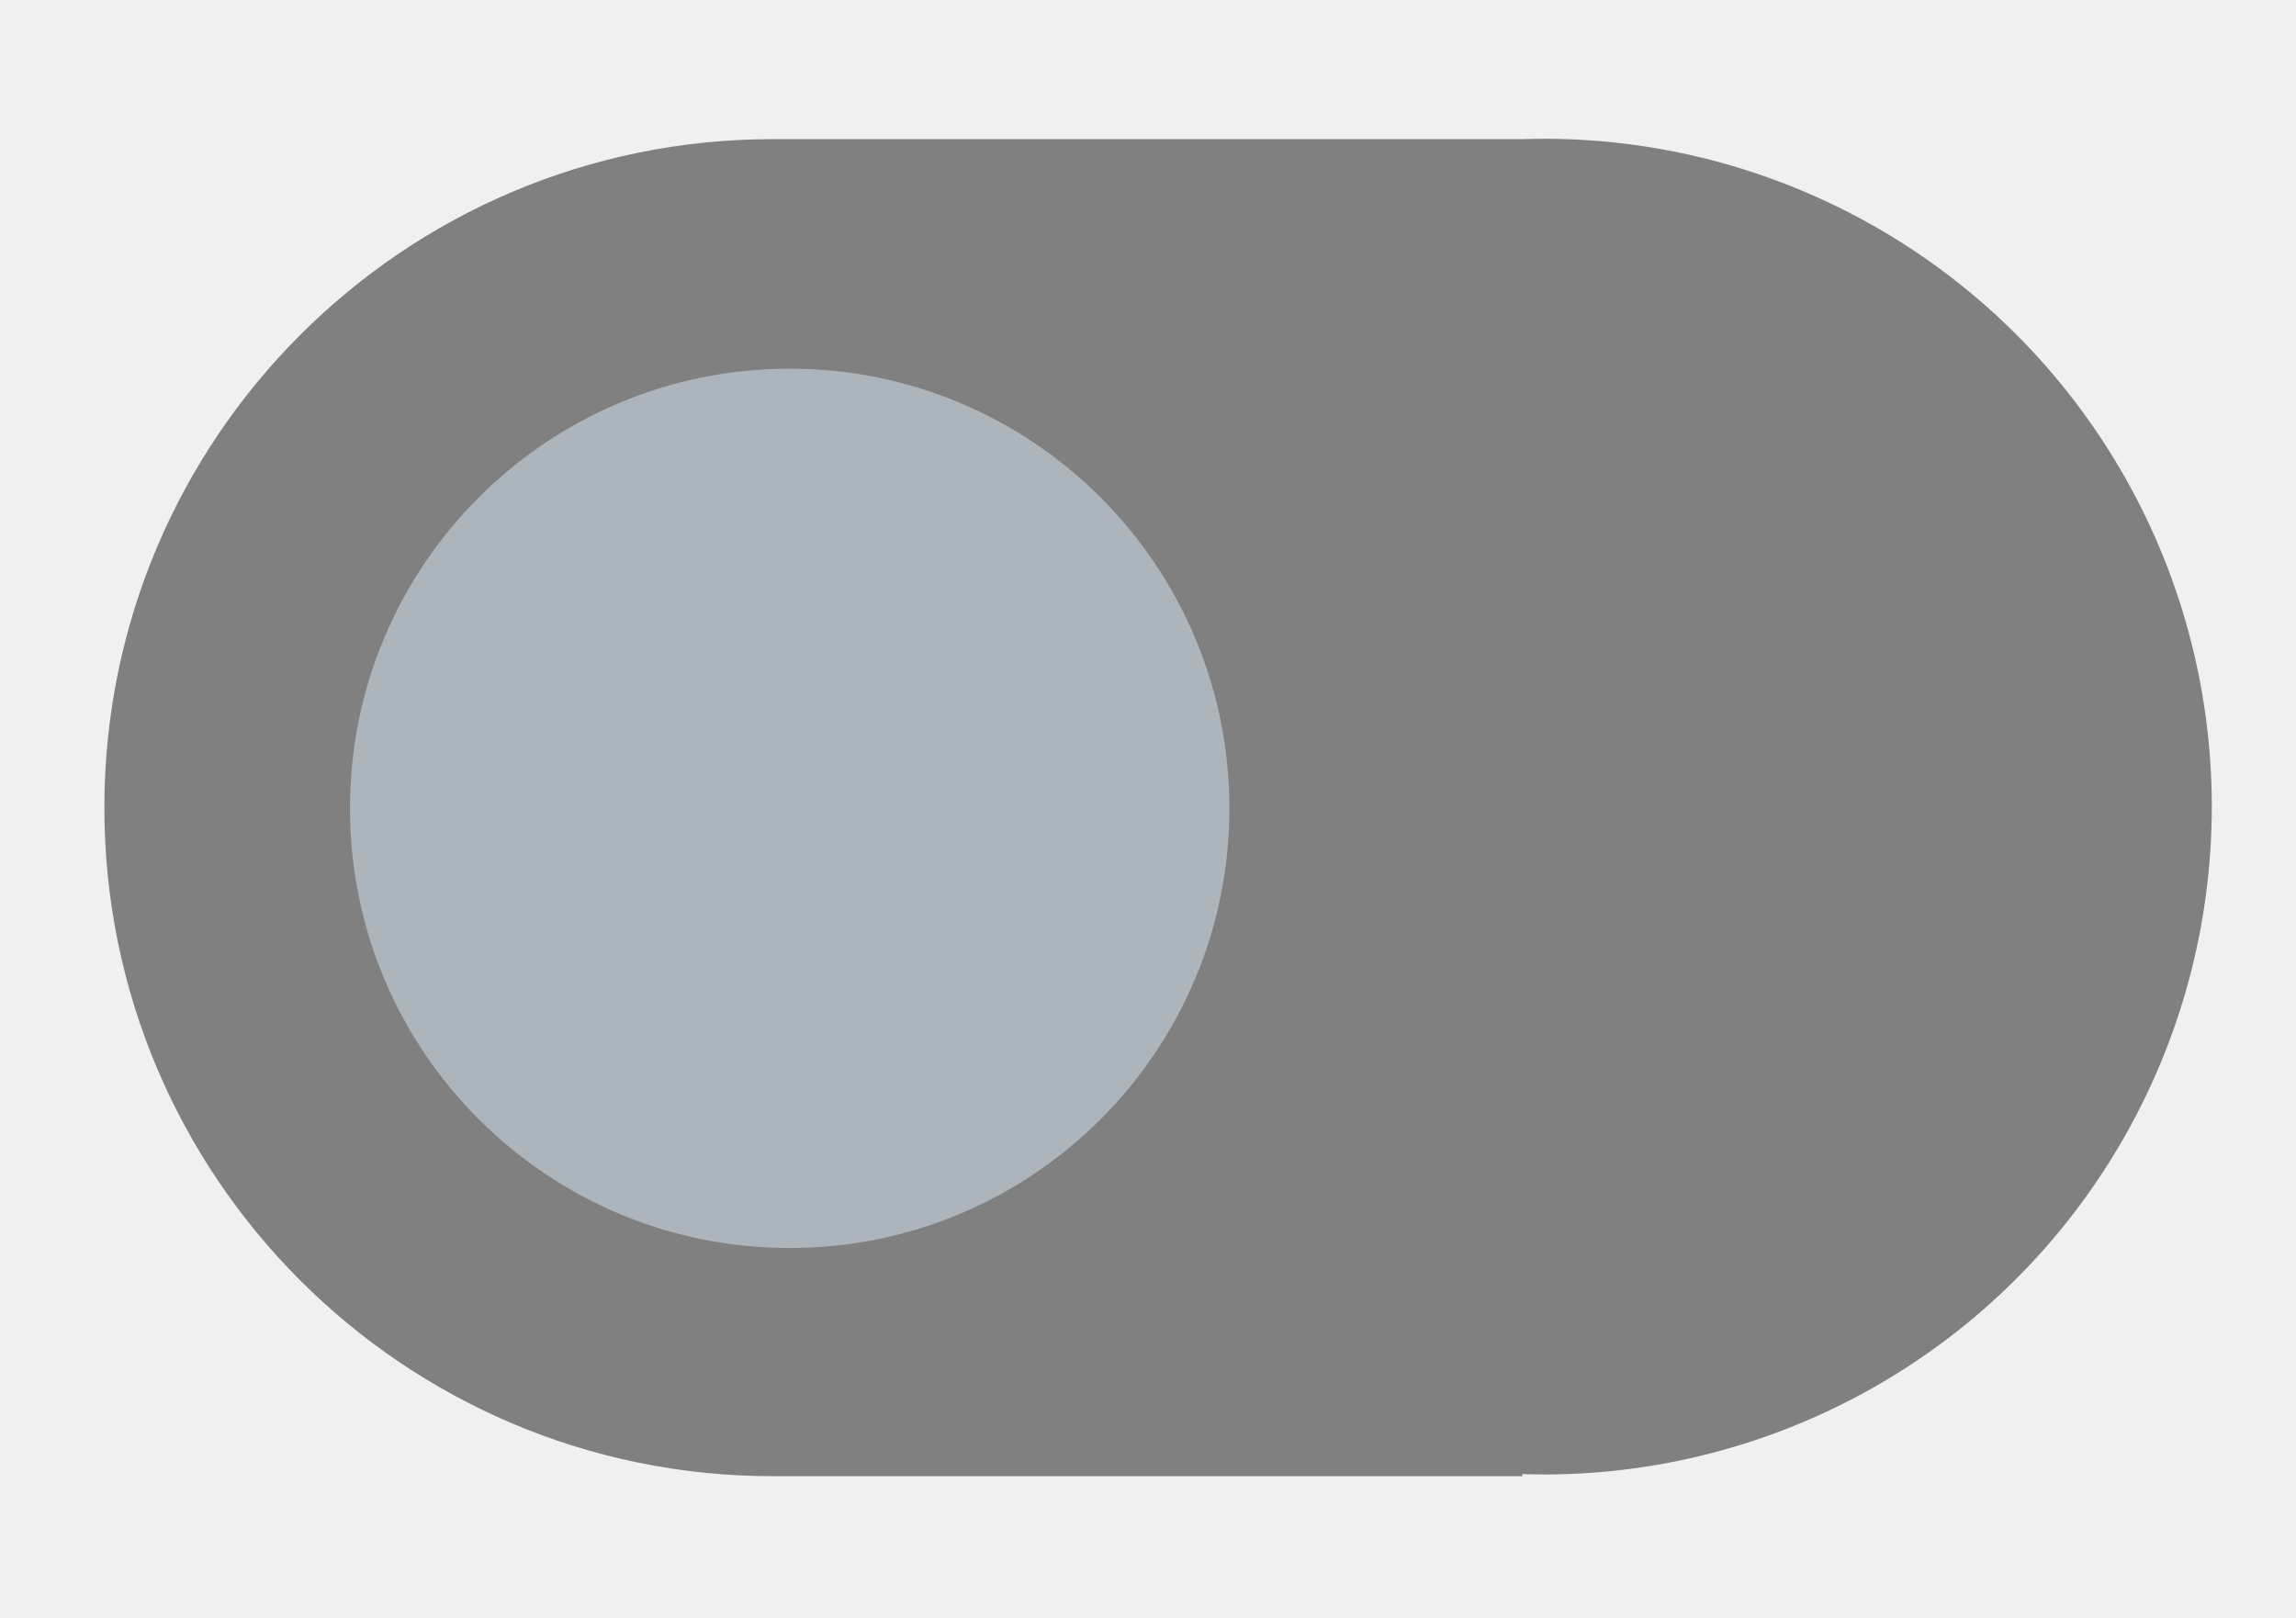
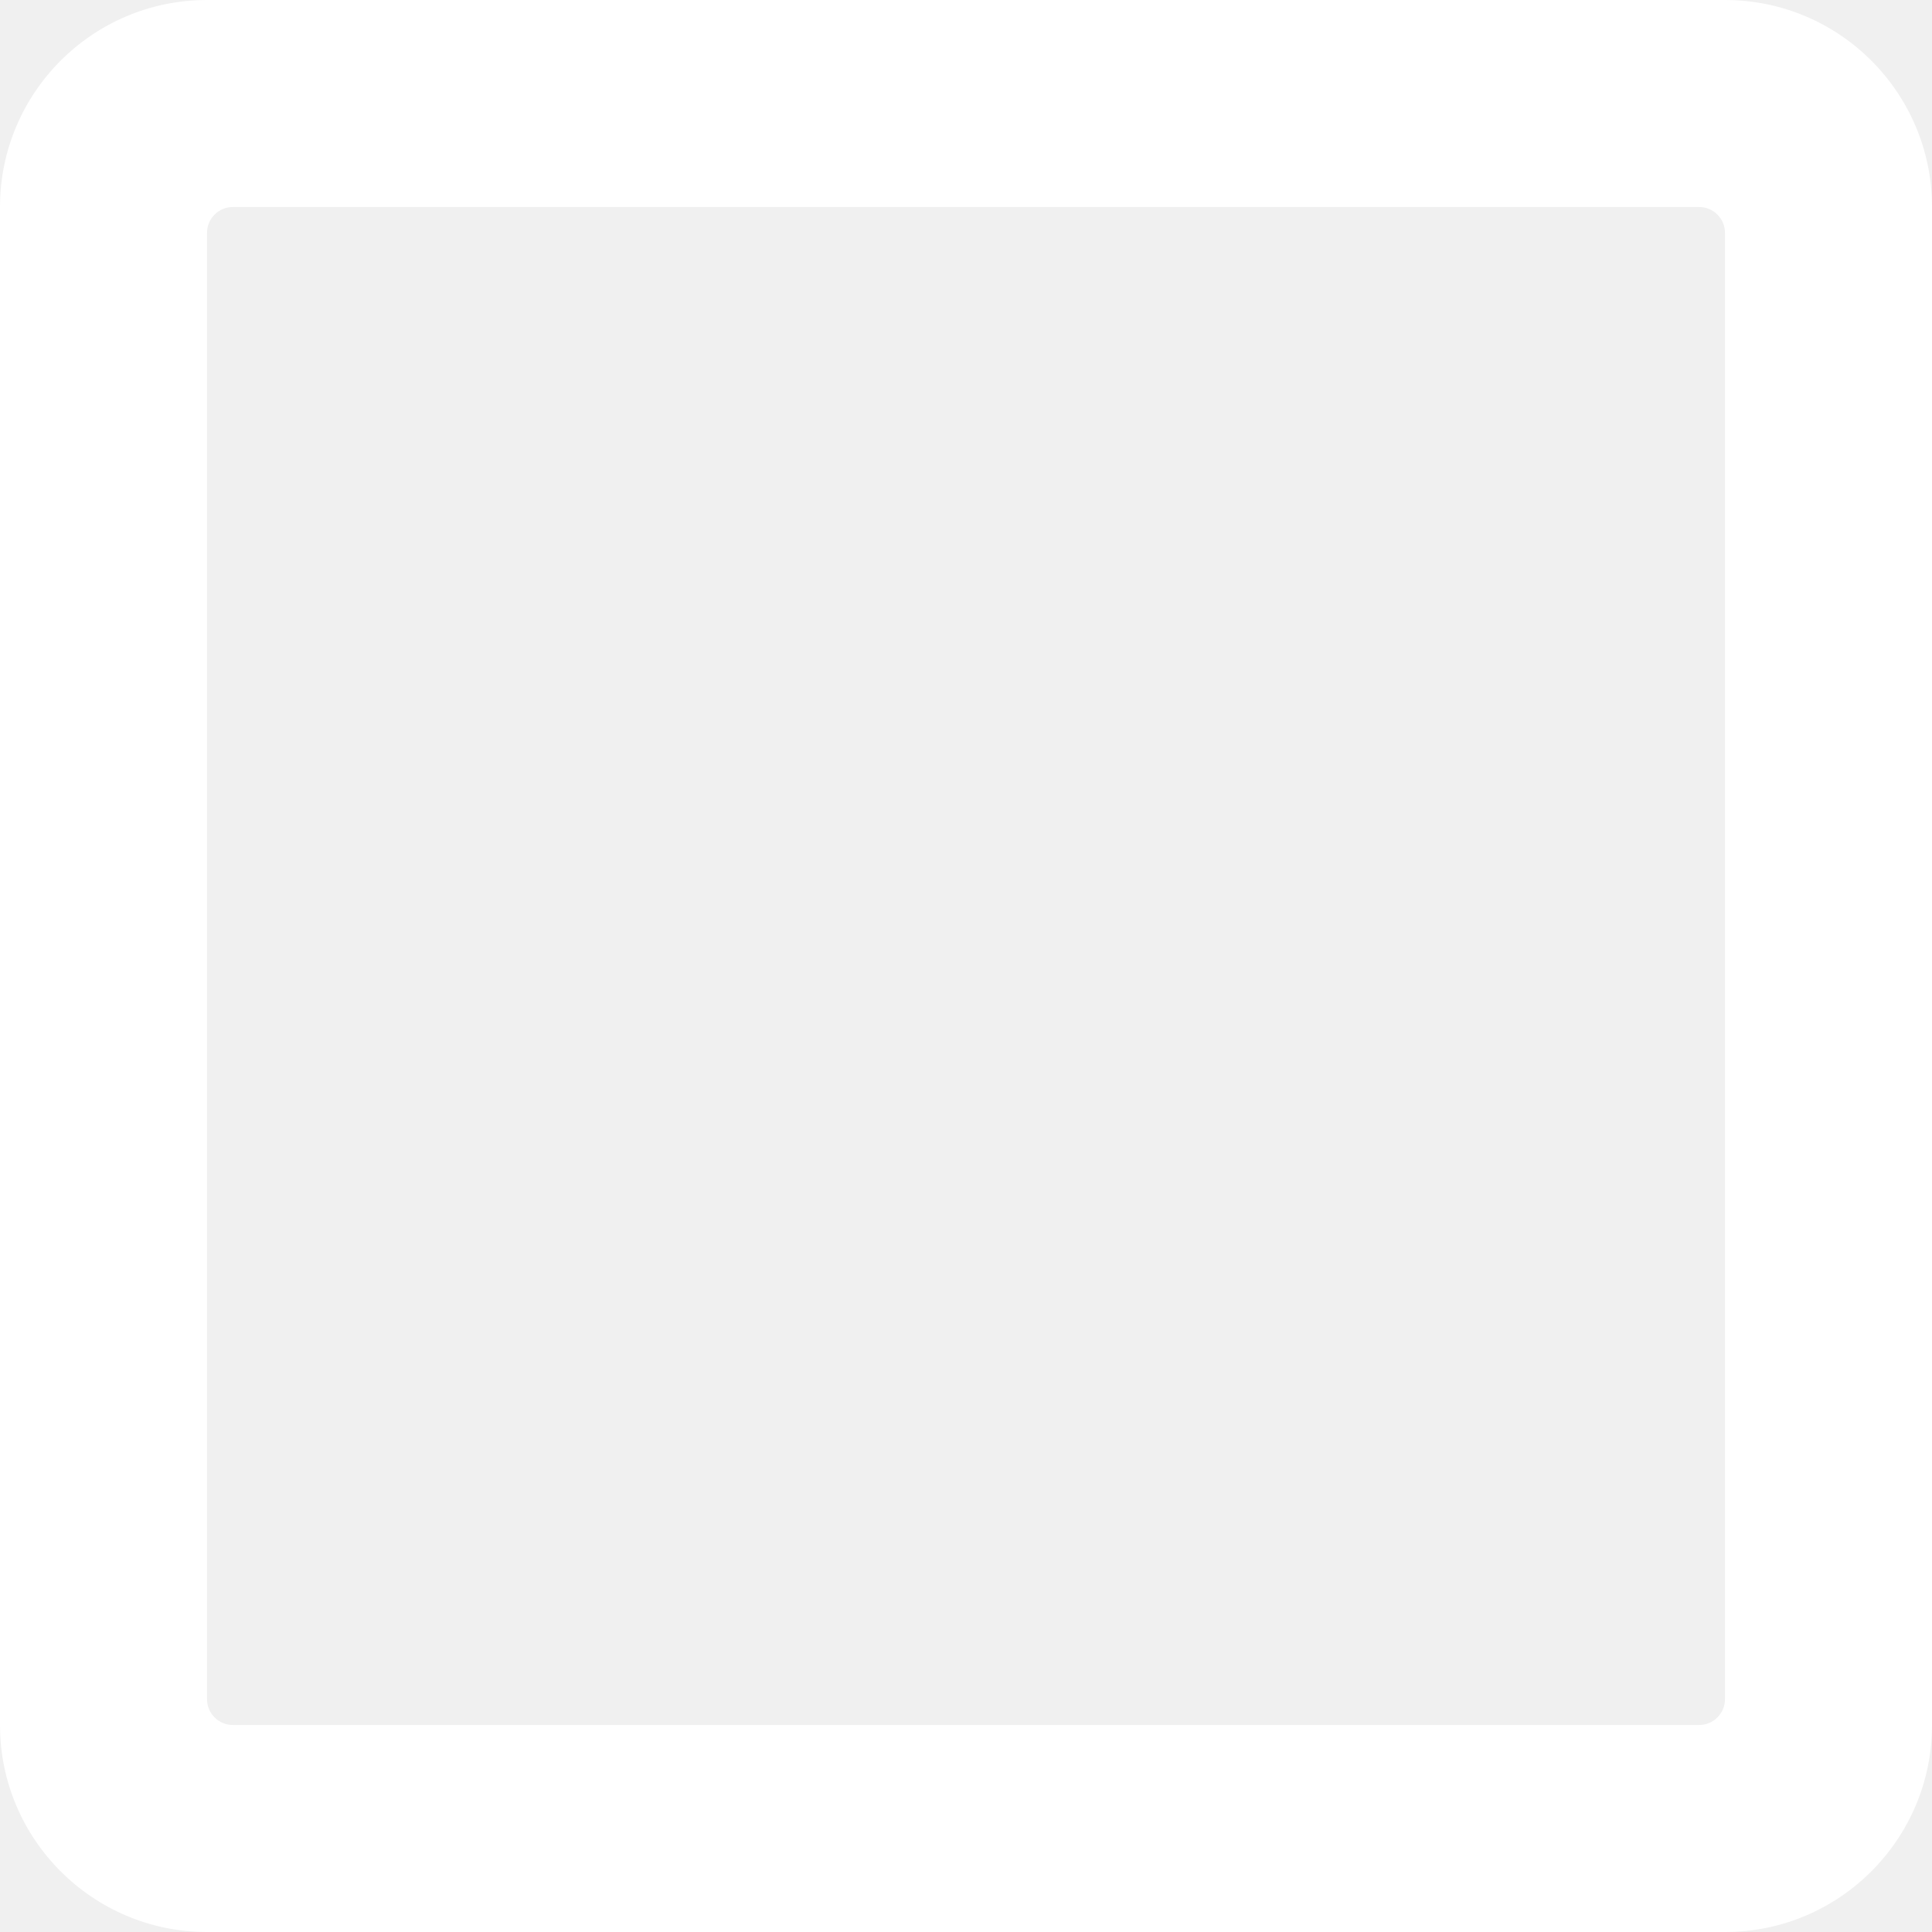
- <svg xmlns="http://www.w3.org/2000/svg" id="Capa_1" data-name="Capa 1" viewBox="0 0 33 23.25">
-   <defs>
-     <style>.cls-1{fill:gray;}.cls-2{fill:#adb5bc;}</style>
-   </defs>
-   <path class="cls-1" d="M21.88,21.22H11.11A9.6,9.6,0,1,1,11.11,2H21.88a9.6,9.6,0,1,1,0,19.19" />
-   <path class="cls-2" d="M17.67,11.62A6.32,6.32,0,1,1,11.35,5.3a6.32,6.32,0,0,1,6.32,6.32" />
+ <svg xmlns="http://www.w3.org/2000/svg" width="14" height="14" viewBox="0 0 14 14" fill="none">
+   <path d="M12.5 0H1.5C0.672 0 0 0.672 0 1.5V12.5C0 13.328 0.672 14 1.5 14H12.5C13.328 14 14 13.328 14 12.5V1.5C14 0.672 13.328 0 12.5 0ZM12.312 12.5H1.688C1.584 12.5 1.5 12.416 1.5 12.312V1.688C1.5 1.584 1.584 1.5 1.688 1.5H12.312C12.416 1.5 12.5 1.584 12.5 1.688V12.312C12.5 12.416 12.416 12.5 12.312 12.5Z" fill="white" />
</svg>
